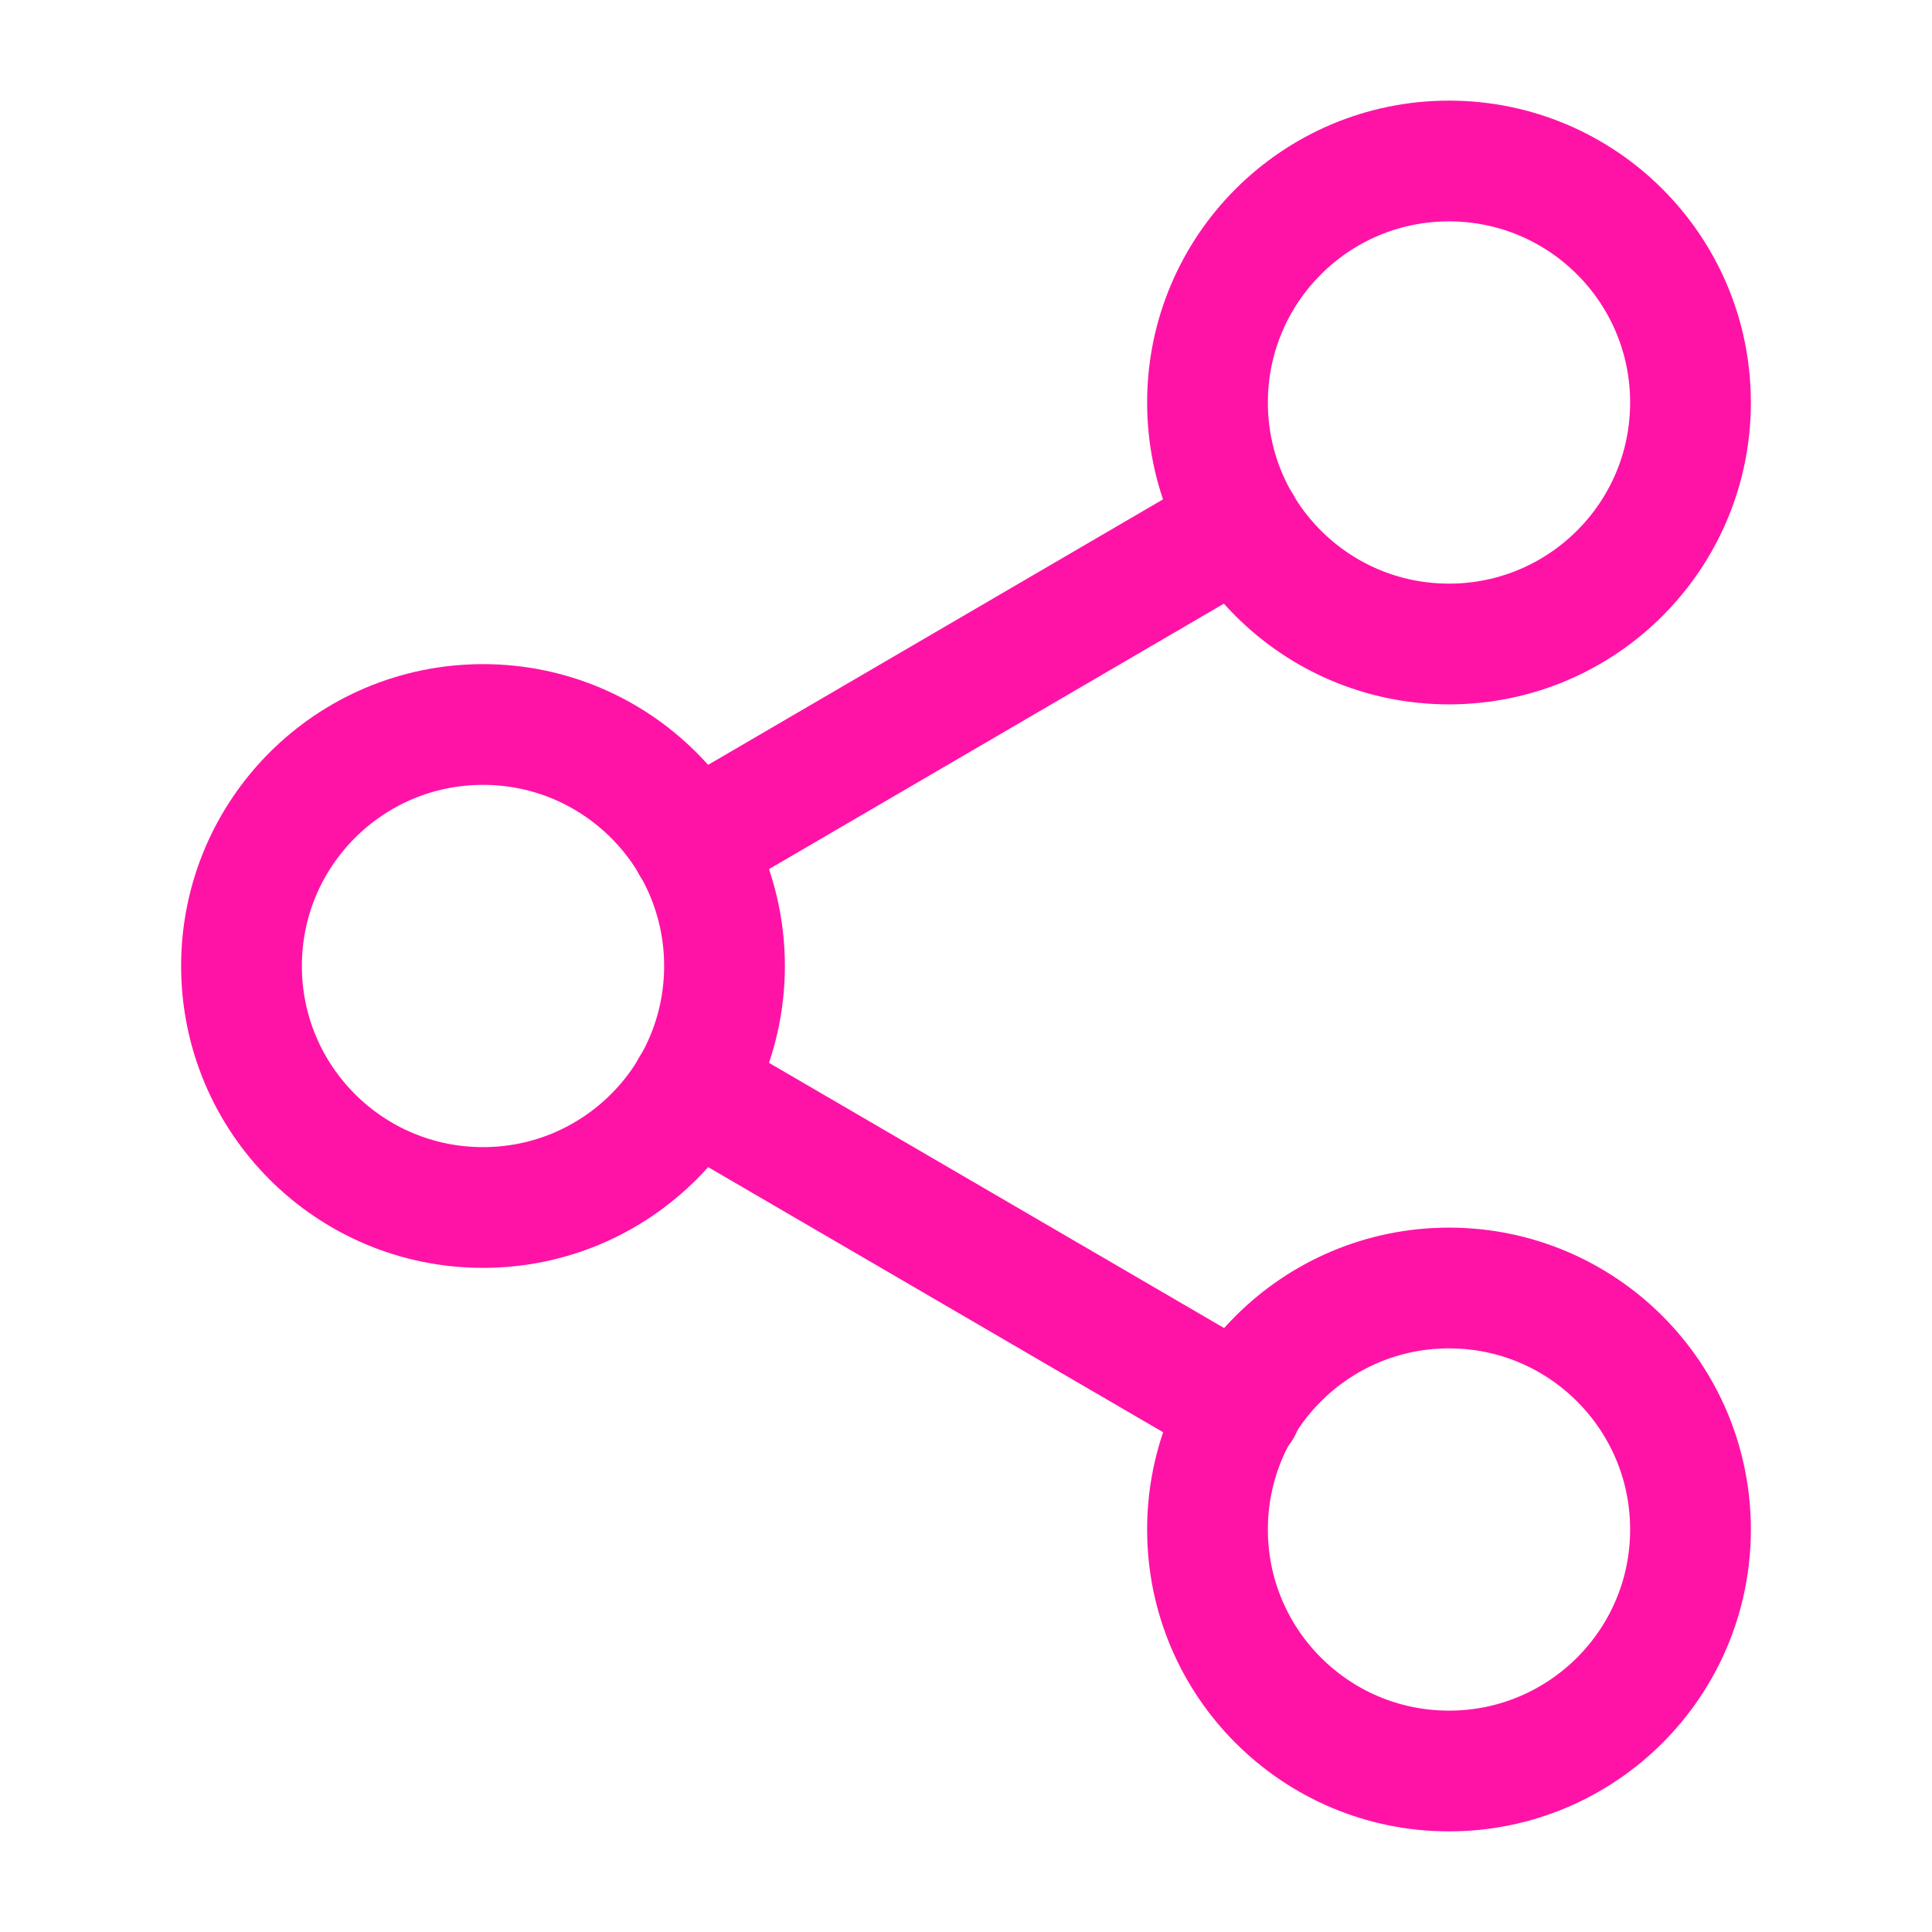
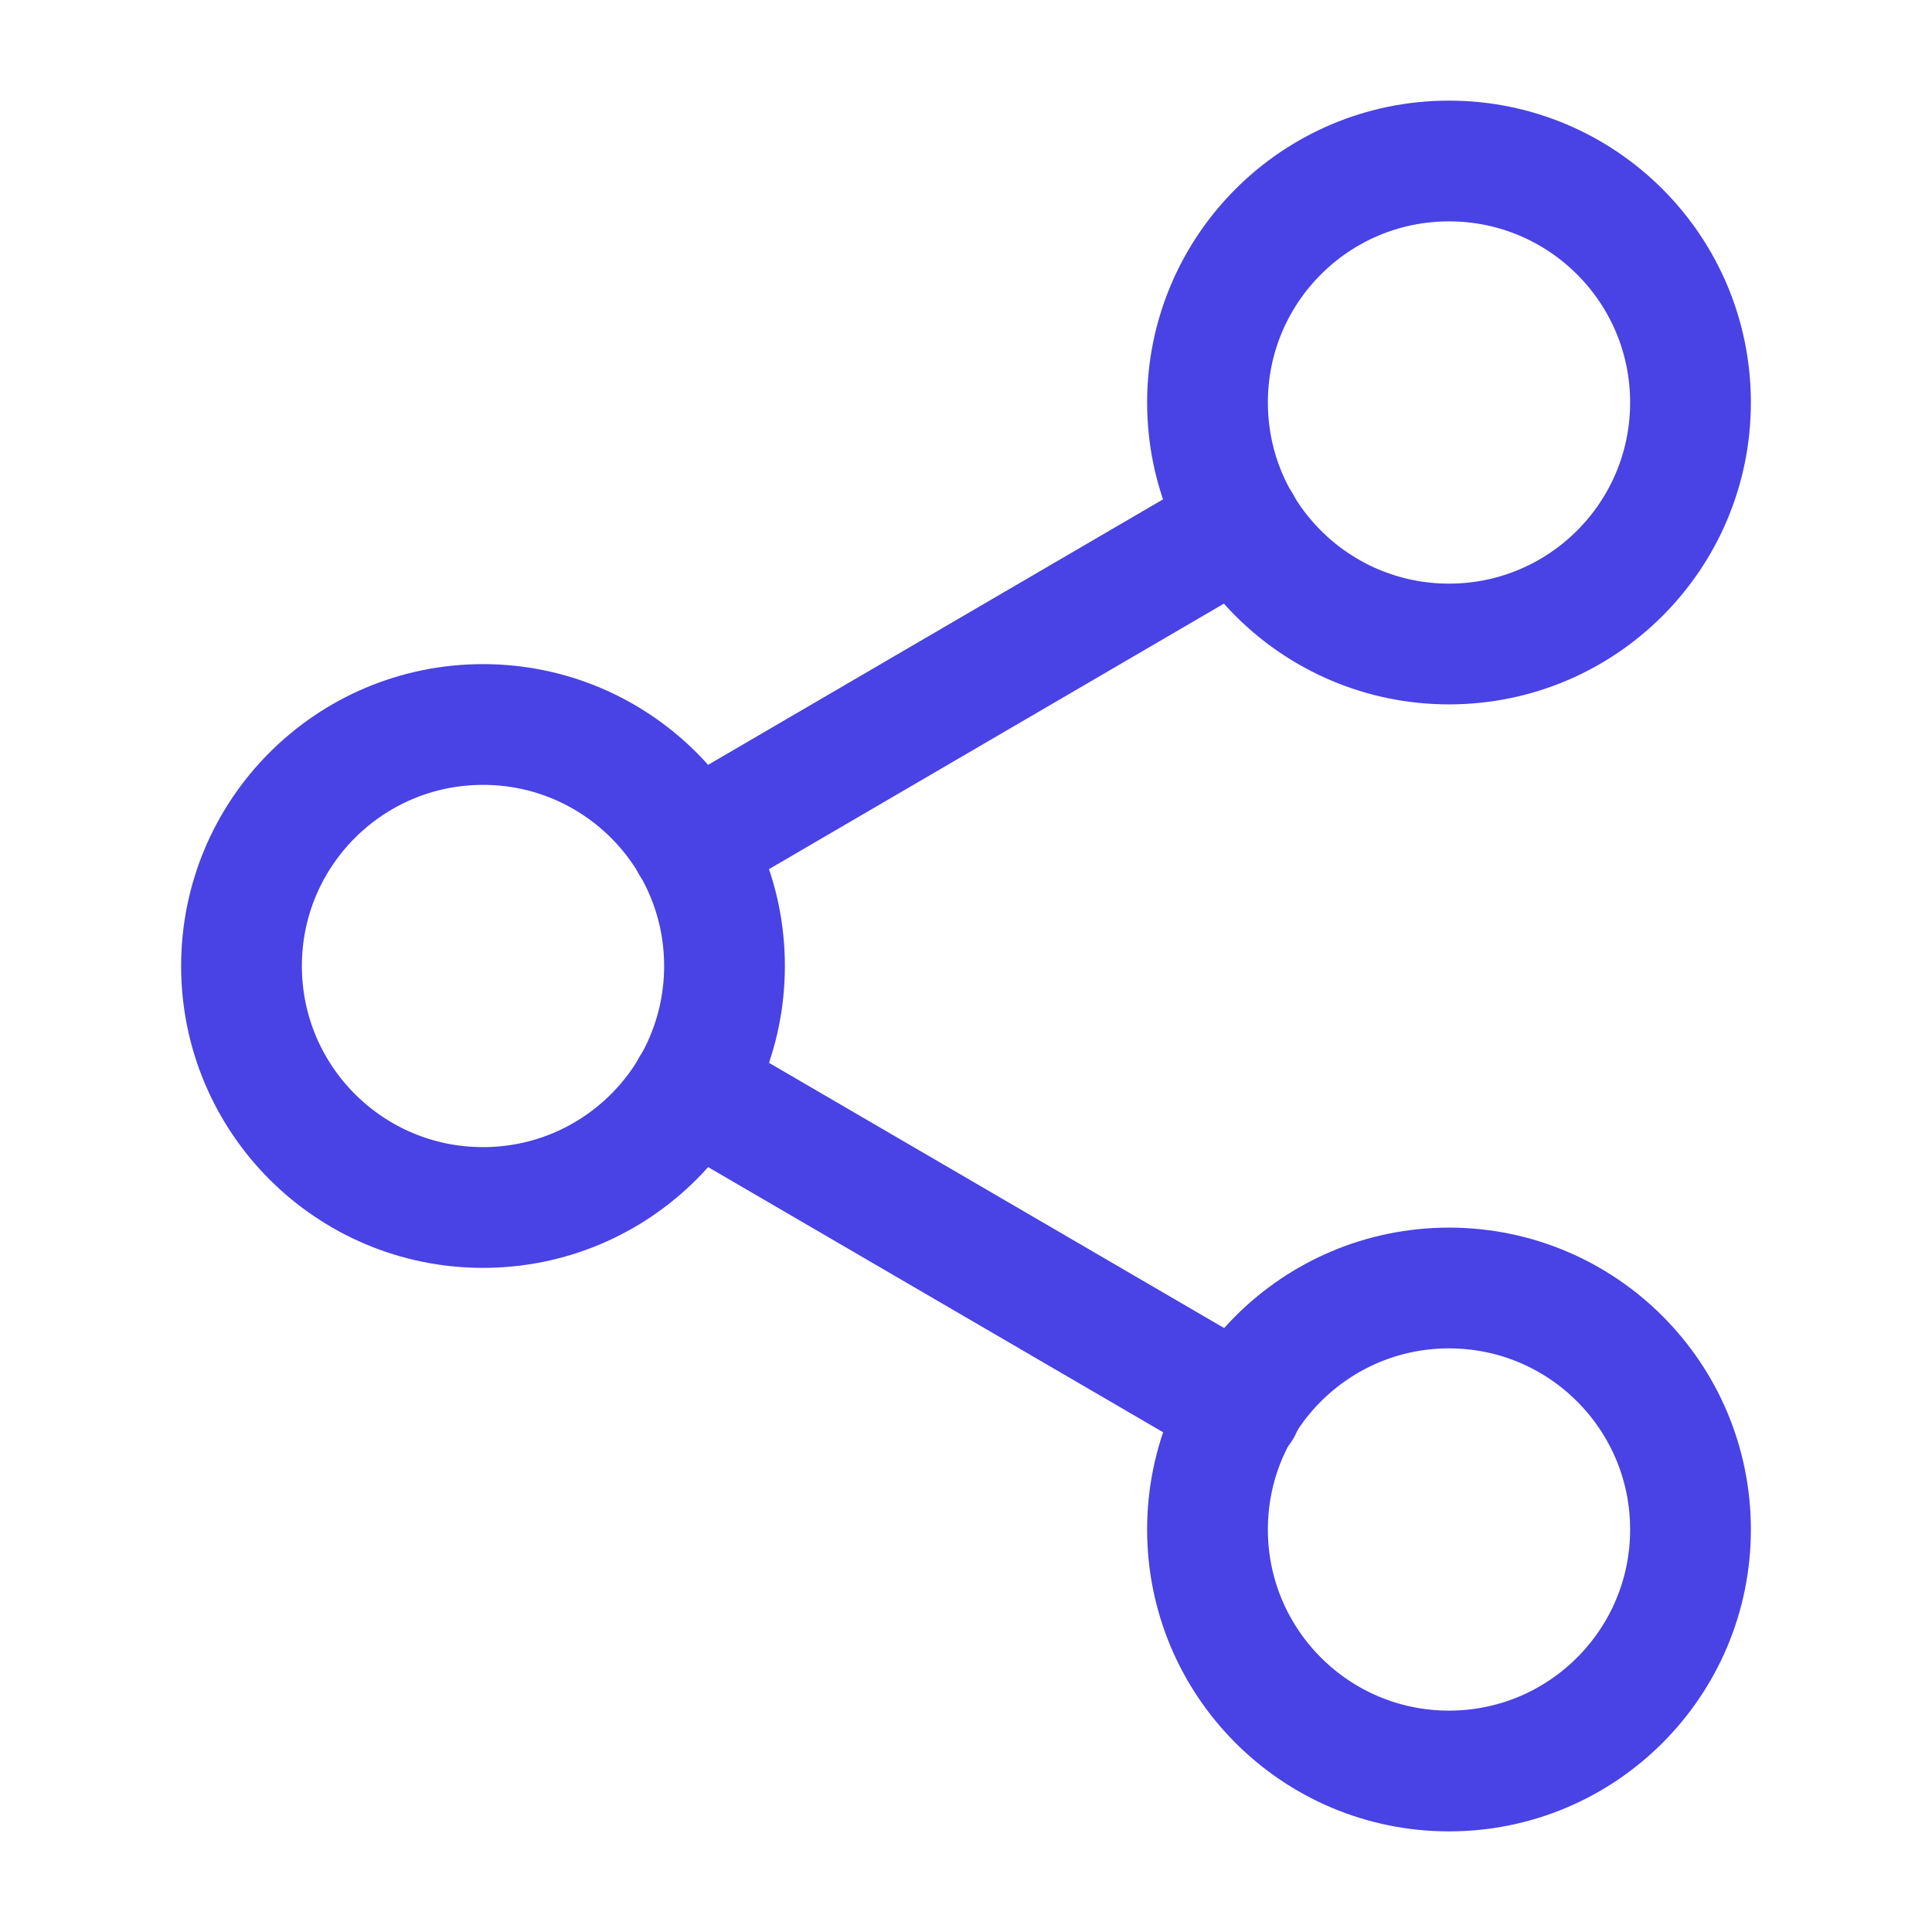
<svg xmlns="http://www.w3.org/2000/svg" width="24" height="24" viewBox="0 0 24 24" fill="none">
-   <path d="M18 8C19.657 8 21 6.657 21 5C21 3.343 19.657 2 18 2C16.343 2 15 3.343 15 5C15 6.657 16.343 8 18 8Z" stroke="#FF13A7" stroke-width="1.5" stroke-linecap="round" stroke-linejoin="round" />
-   <path d="M6 15C7.657 15 9 13.657 9 12C9 10.343 7.657 9 6 9C4.343 9 3 10.343 3 12C3 13.657 4.343 15 6 15Z" stroke="#FF13A7" stroke-width="1.5" stroke-linecap="round" stroke-linejoin="round" />
-   <path d="M18 22C19.657 22 21 20.657 21 19C21 17.343 19.657 16 18 16C16.343 16 15 17.343 15 19C15 20.657 16.343 22 18 22Z" stroke="#FF13A7" stroke-width="1.5" stroke-linecap="round" stroke-linejoin="round" />
-   <path d="M8.59 13.51L15.42 17.49" stroke="#FF13A7" stroke-width="1.5" stroke-linecap="round" stroke-linejoin="round" />
-   <path d="M15.41 6.51L8.59 10.49" stroke="#FF13A7" stroke-width="1.5" stroke-linecap="round" stroke-linejoin="round" />
+   <path d="M18 8C19.657 8 21 6.657 21 5C21 3.343 19.657 2 18 2C16.343 2 15 3.343 15 5C15 6.657 16.343 8 18 8Z" stroke="#4942E4" stroke-width="1.5" stroke-linecap="round" stroke-linejoin="round" />
+   <path d="M6 15C7.657 15 9 13.657 9 12C9 10.343 7.657 9 6 9C4.343 9 3 10.343 3 12C3 13.657 4.343 15 6 15Z" stroke="#4942E4" stroke-width="1.5" stroke-linecap="round" stroke-linejoin="round" />
+   <path d="M18 22C19.657 22 21 20.657 21 19C21 17.343 19.657 16 18 16C16.343 16 15 17.343 15 19C15 20.657 16.343 22 18 22Z" stroke="#4942E4" stroke-width="1.5" stroke-linecap="round" stroke-linejoin="round" />
+   <path d="M8.59 13.51L15.42 17.49" stroke="#4942E4" stroke-width="1.5" stroke-linecap="round" stroke-linejoin="round" />
+   <path d="M15.41 6.51L8.59 10.49" stroke="#4942E4" stroke-width="1.5" stroke-linecap="round" stroke-linejoin="round" />
</svg>
